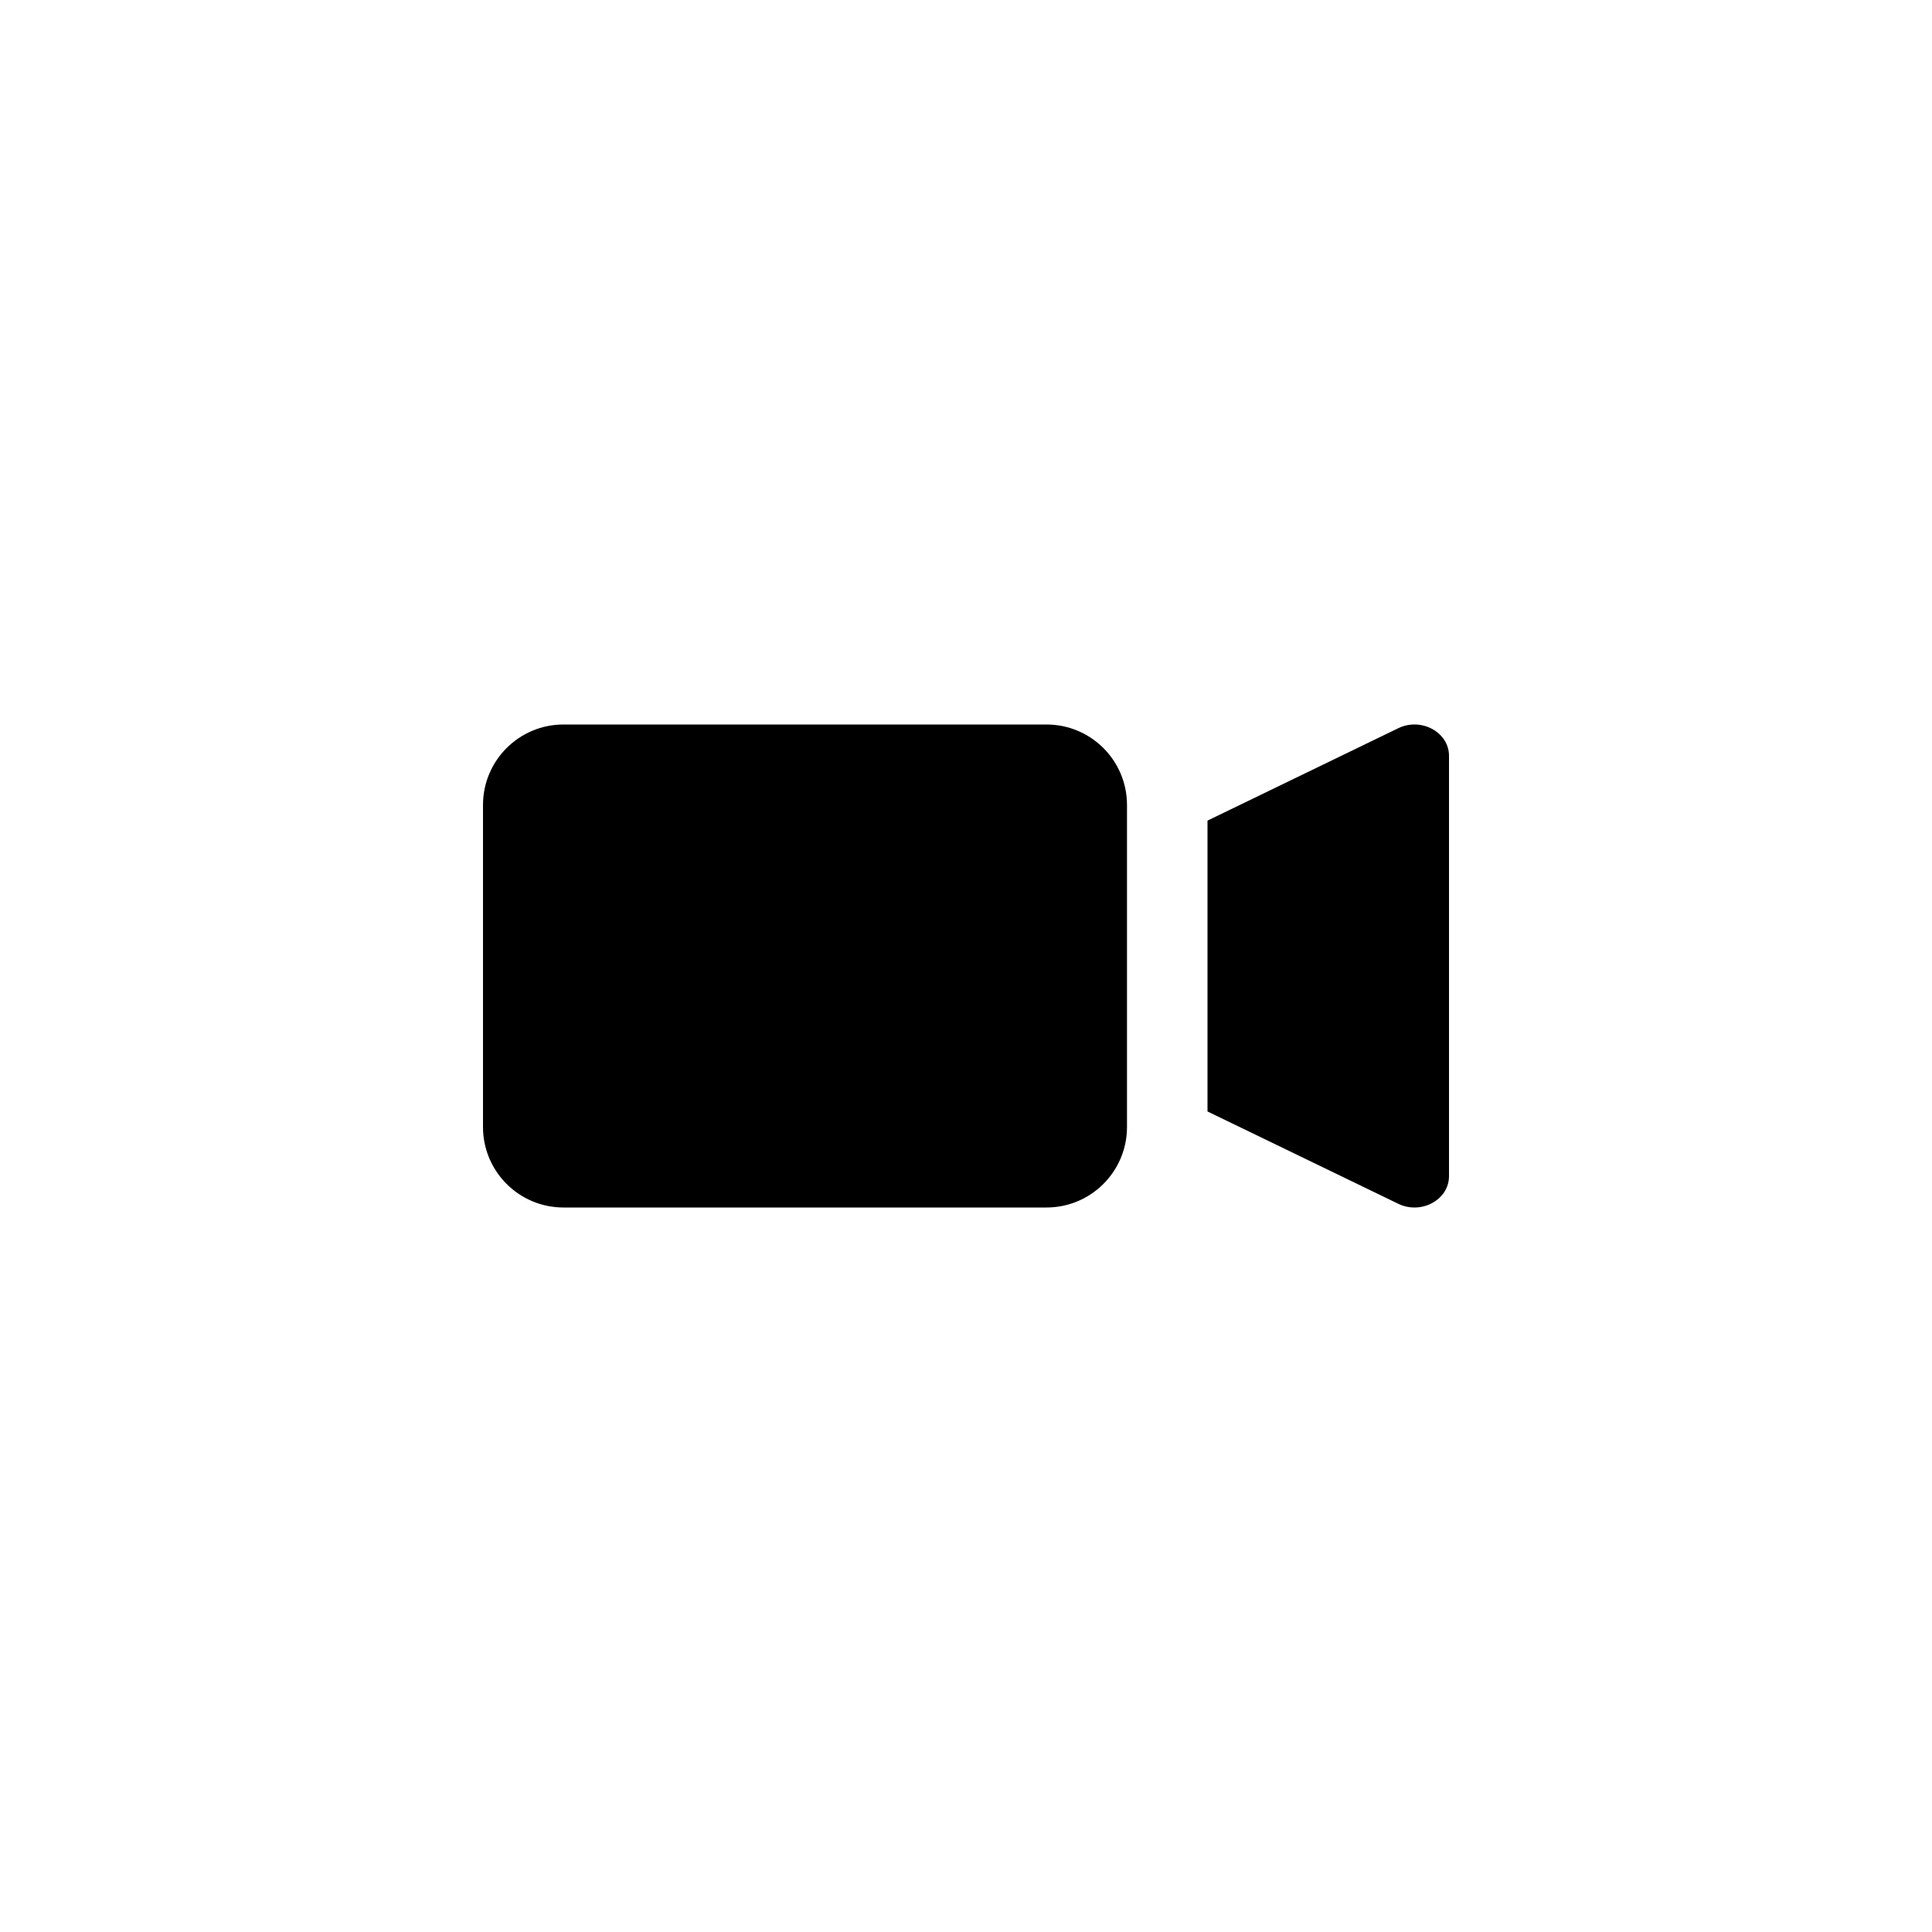
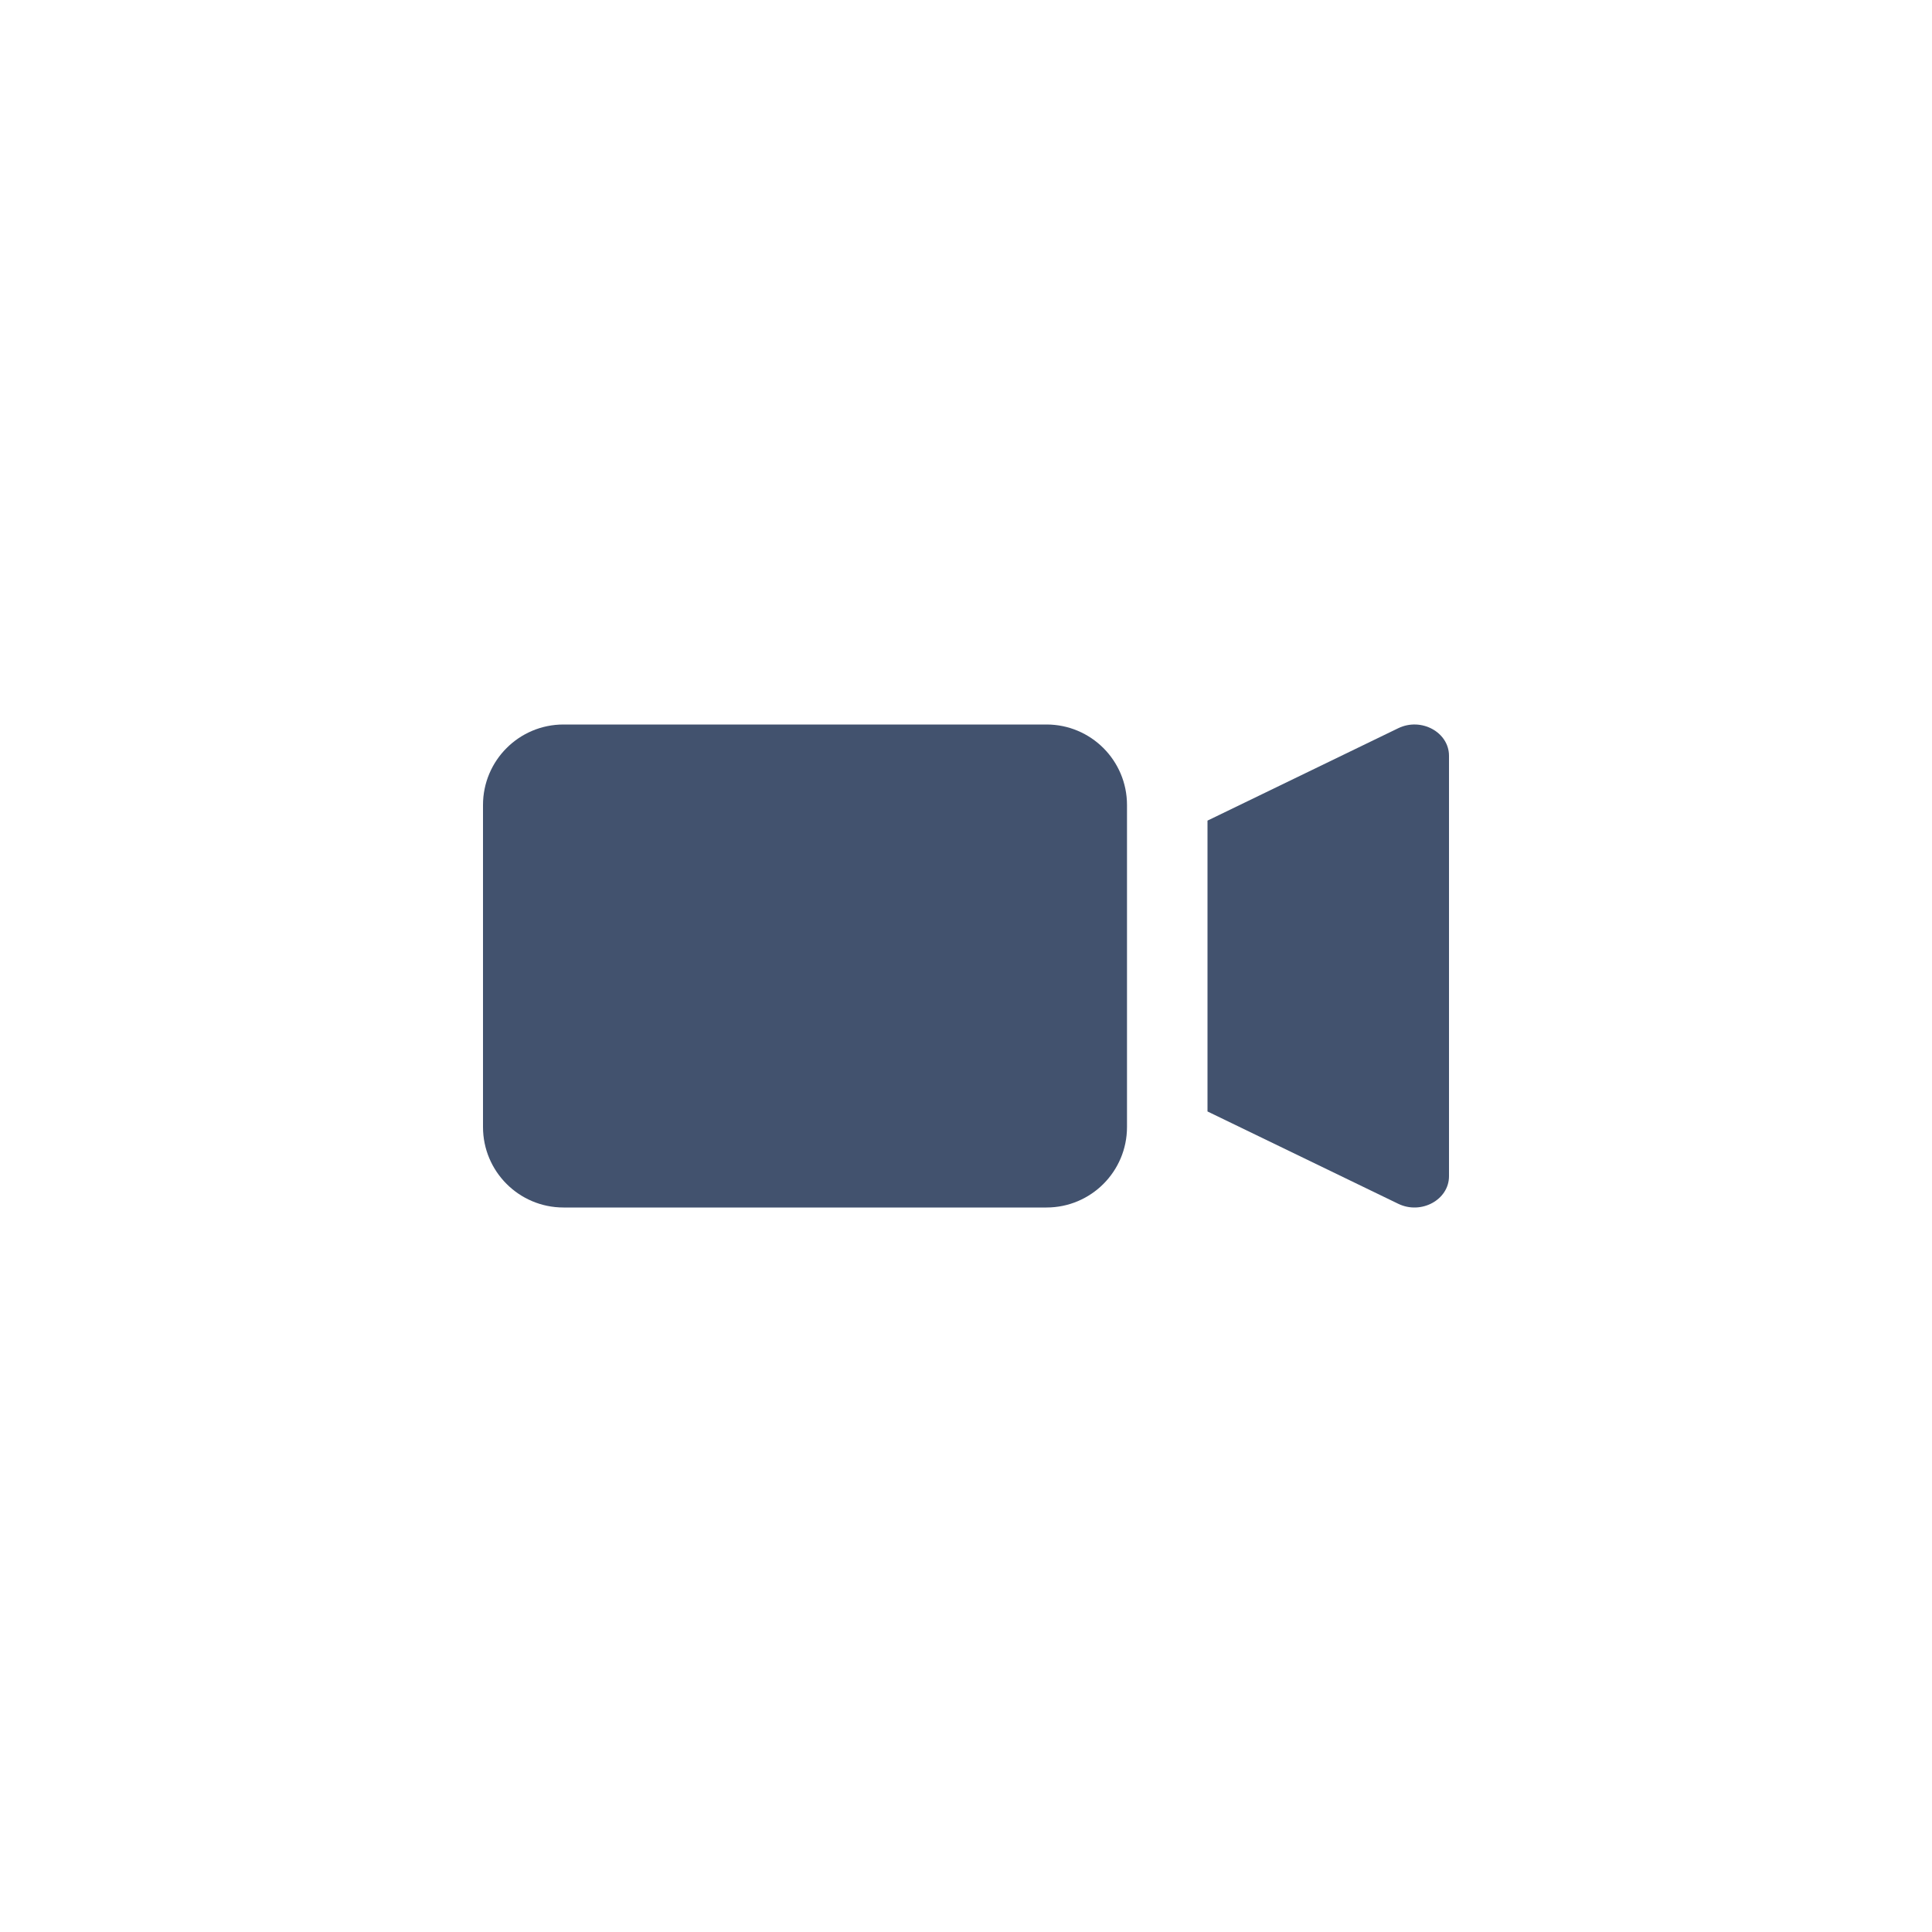
<svg xmlns="http://www.w3.org/2000/svg" width="24px" height="24px" viewBox="0 0 24 24" version="1.1">
  <defs />
-   <g id="Global" stroke="none" stroke-width="1" fill-rule="evenodd">
-     <g id="video-filled" fill="currentColor">
-       <g>
-         <path d="M17.37,14.954 L15,13.807 L15,10.194 L17.37,9.046 C17.655,8.908 18,9.096 18,9.389 L18,14.611 C18,14.904 17.655,15.092 17.37,14.954" id="Fill-11" />
-         <rect id="Rectangle-3" x="6" y="9" width="8" height="6" rx="1" />
-       </g>
+   <g id="Global" stroke="none" stroke-width="1" fill="none" fill-rule="evenodd">
+     <g id="icons/video-filled" fill="#42526E">
+       <path d="M17.37,14.954 L15,13.807 L15,10.194 L17.37,9.046 C17.655,8.908 18,9.096 18,9.389 L18,14.611 C18,14.904 17.655,15.092 17.37,14.954" id="Fill-11" />
+       <rect id="Rectangle-3" x="6" y="9" width="8" height="6" rx="1" />
    </g>
  </g>
</svg>
